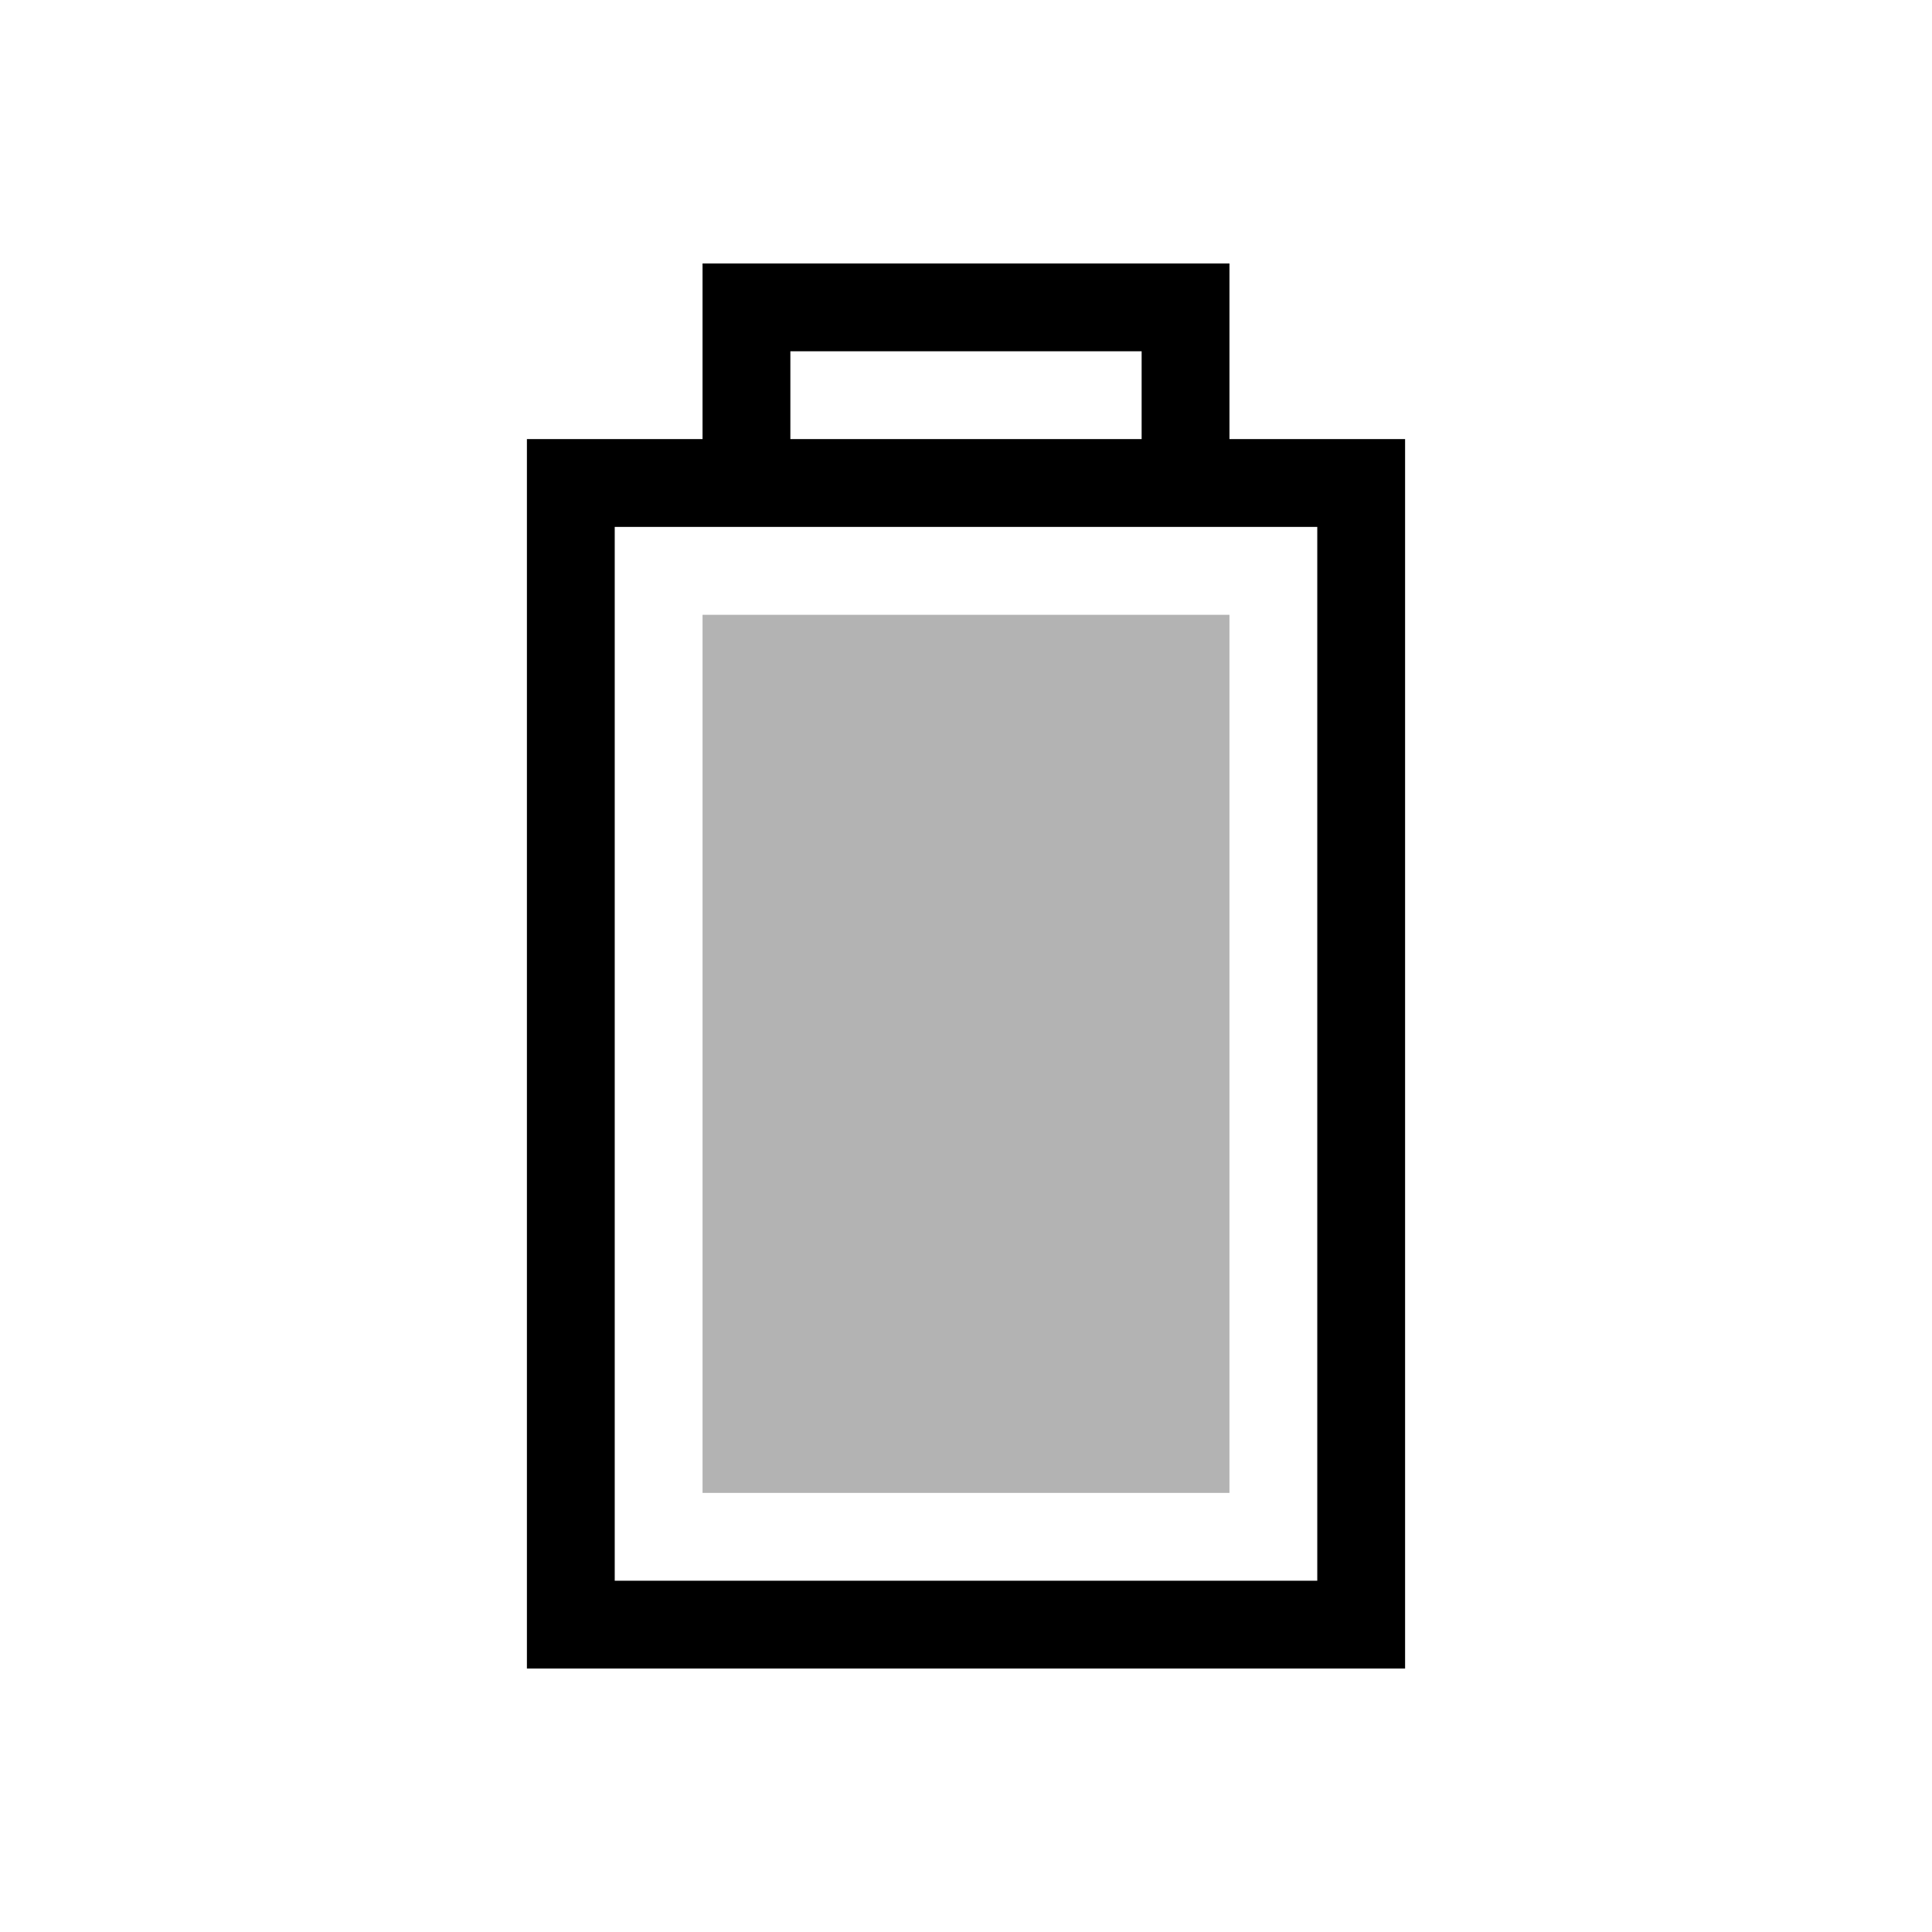
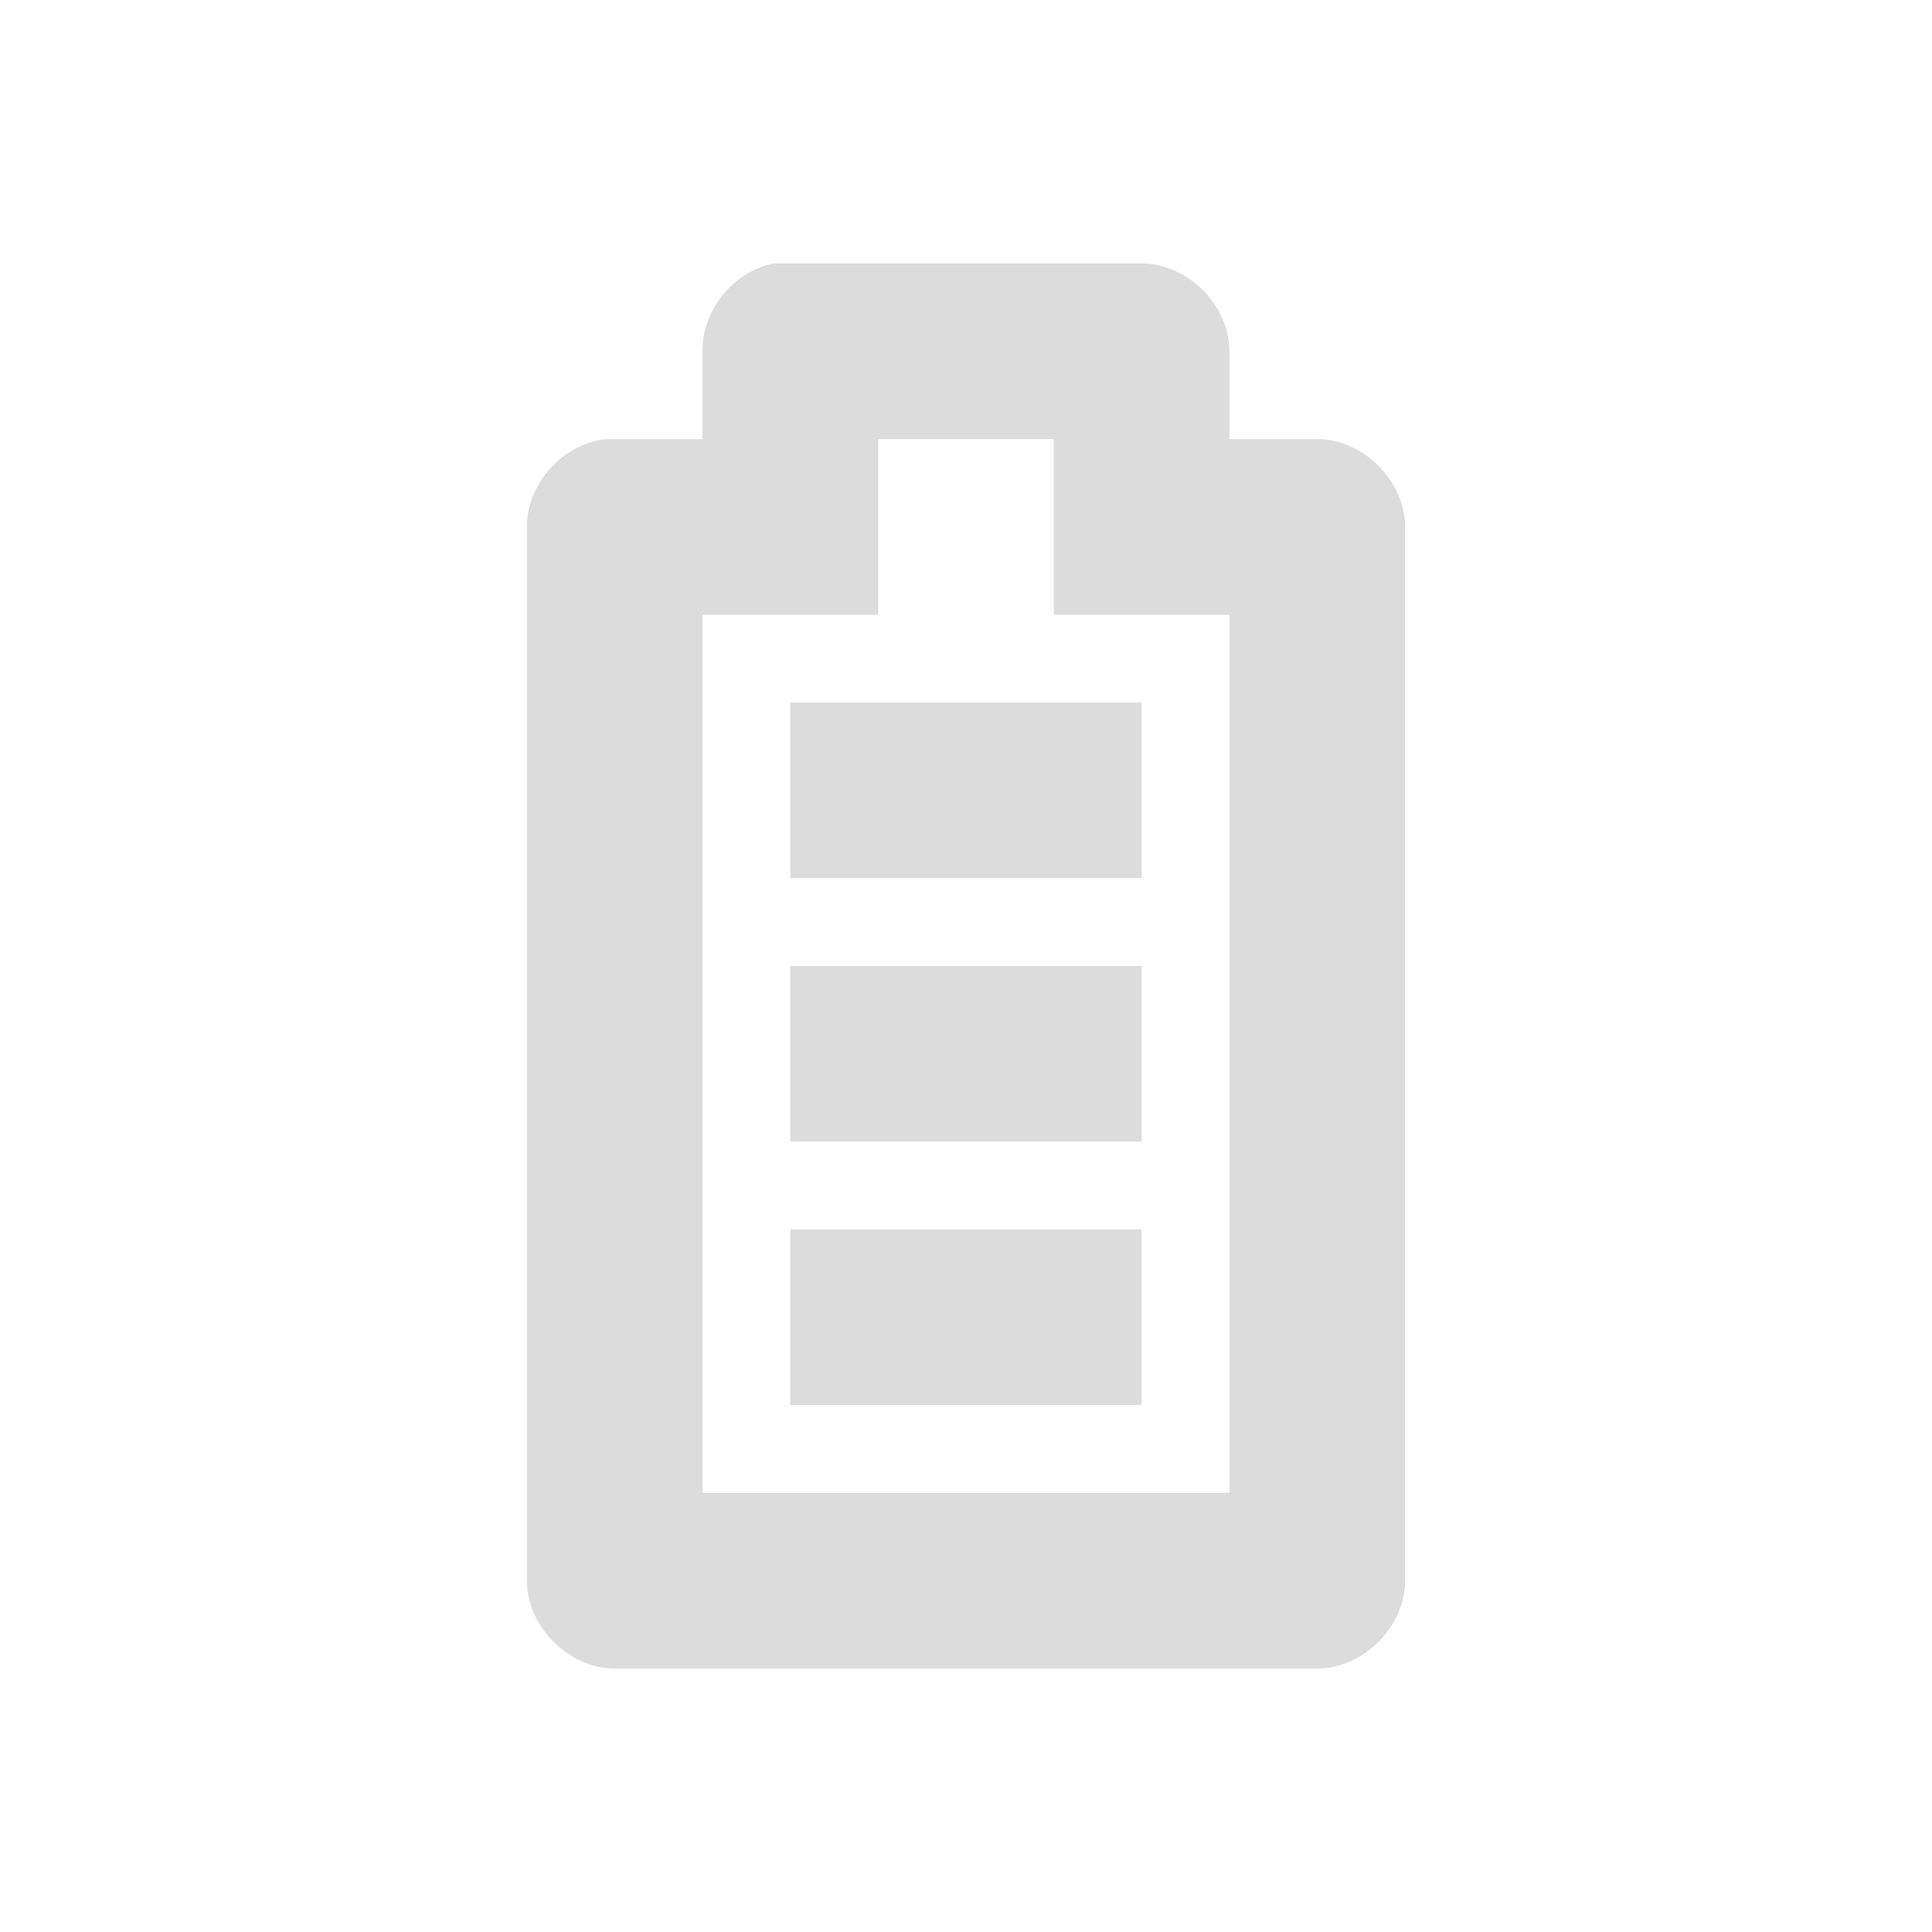
<svg xmlns="http://www.w3.org/2000/svg" id="svg3196" height="22" width="22" version="1.0">
  <defs id="defs8" />
-   <path style="font-size:medium;font-style:normal;font-variant:normal;font-weight:normal;font-stretch:normal;text-indent:0;text-align:start;text-decoration:none;line-height:normal;letter-spacing:normal;word-spacing:normal;text-transform:none;direction:ltr;block-progression:tb;writing-mode:lr-tb;text-anchor:start;baseline-shift:baseline;opacity:1.0;color:#000000;fill:#f9f9f9#f9f9f9#cdcdcd#000000;fill-opacity:1;stroke:none;stroke-width:1;marker:none;visibility:visible;display:inline;overflow:visible;enable-background:accumulate;font-family:Sans;-inkscape-font-specification:Sans" d="M 8,3 8,5 6.5,5 6,5 l 0,0.5 0,13 0,0.5 0.5,0 9,0 0.5,0 0,-0.5 0,-13 L 16,5 15.5,5 14,5 14,3 12.5,3 9.5,3 8,3 z M 9,4 13,4 13,5 9,5 9,4 z M 7,6 15,6 15,18 7,18 7,6 z" id="rect2388" />
-   <path style="opacity:0.3;fill:#f9f9f9#f9f9f9#cdcdcd#000000;fill-opacity:1" d="m 8,17 0,-9.999 6,0 L 14,17 z" id="rect3162" />
+   <g transform="translate(-184,-164)" id="g14122">
+     <path id="rect14006-5-1" d="m 192.812,167 c -0.458,0.087 -0.821,0.533 -0.812,1 l 0,1 -1,0 c -0.031,-0.001 -0.062,-0.001 -0.094,0 -0.492,0.046 -0.908,0.506 -0.906,1 l 0,12 c 5e-5,0.524 0.476,1 1,1 l 8,0 c 0.524,-5e-5 1,-0.476 1,-1 l 0,-12 c -5e-5,-0.524 -0.476,-1 -1,-1 l -1,0 0,-1 c -5e-5,-0.524 -0.476,-1 -1,-1 l -4,0 c -0.031,-0.001 -0.062,-0.001 -0.094,0 -0.031,-0.001 -0.062,-0.001 -0.094,0 z m -0.812,4 2,0 0,-2 2,0 0,2 2,0 0,10 -6,0 z" style="font-size:medium;font-style:normal;font-variant:normal;font-weight:normal;font-stretch:normal;text-indent:0;text-align:start;text-decoration:none;line-height:normal;letter-spacing:normal;word-spacing:normal;text-transform:none;direction:ltr;block-progression:tb;writing-mode:lr-tb;text-anchor:start;baseline-shift:baseline;color:#000000;fill:#dcdcdc;fill-opacity:1;fill-rule:nonzero;stroke:none;stroke-width:2;marker:none;visibility:visible;display:inline;overflow:visible;enable-background:accumulate;font-family:Sans;-inkscape-font-specification:Sans" />
+     <path id="path14019-5-2" d="m 193,180 0,-2 4,0 0,2 z" style="fill:#dcdcdc;fill-opacity:1;stroke:none" />
+     <path id="path14019-5-7-3" d="m 193,177 0,-2 4,0 0,2 z" style="fill:#dcdcdc;fill-opacity:1;stroke:none" />
+     <path id="path14019-5-7-3-8" d="m 193,174 0,-2 4,0 0,2 z" style="fill:#dcdcdc;fill-opacity:1;stroke:none" />
+   </g>
</svg>
